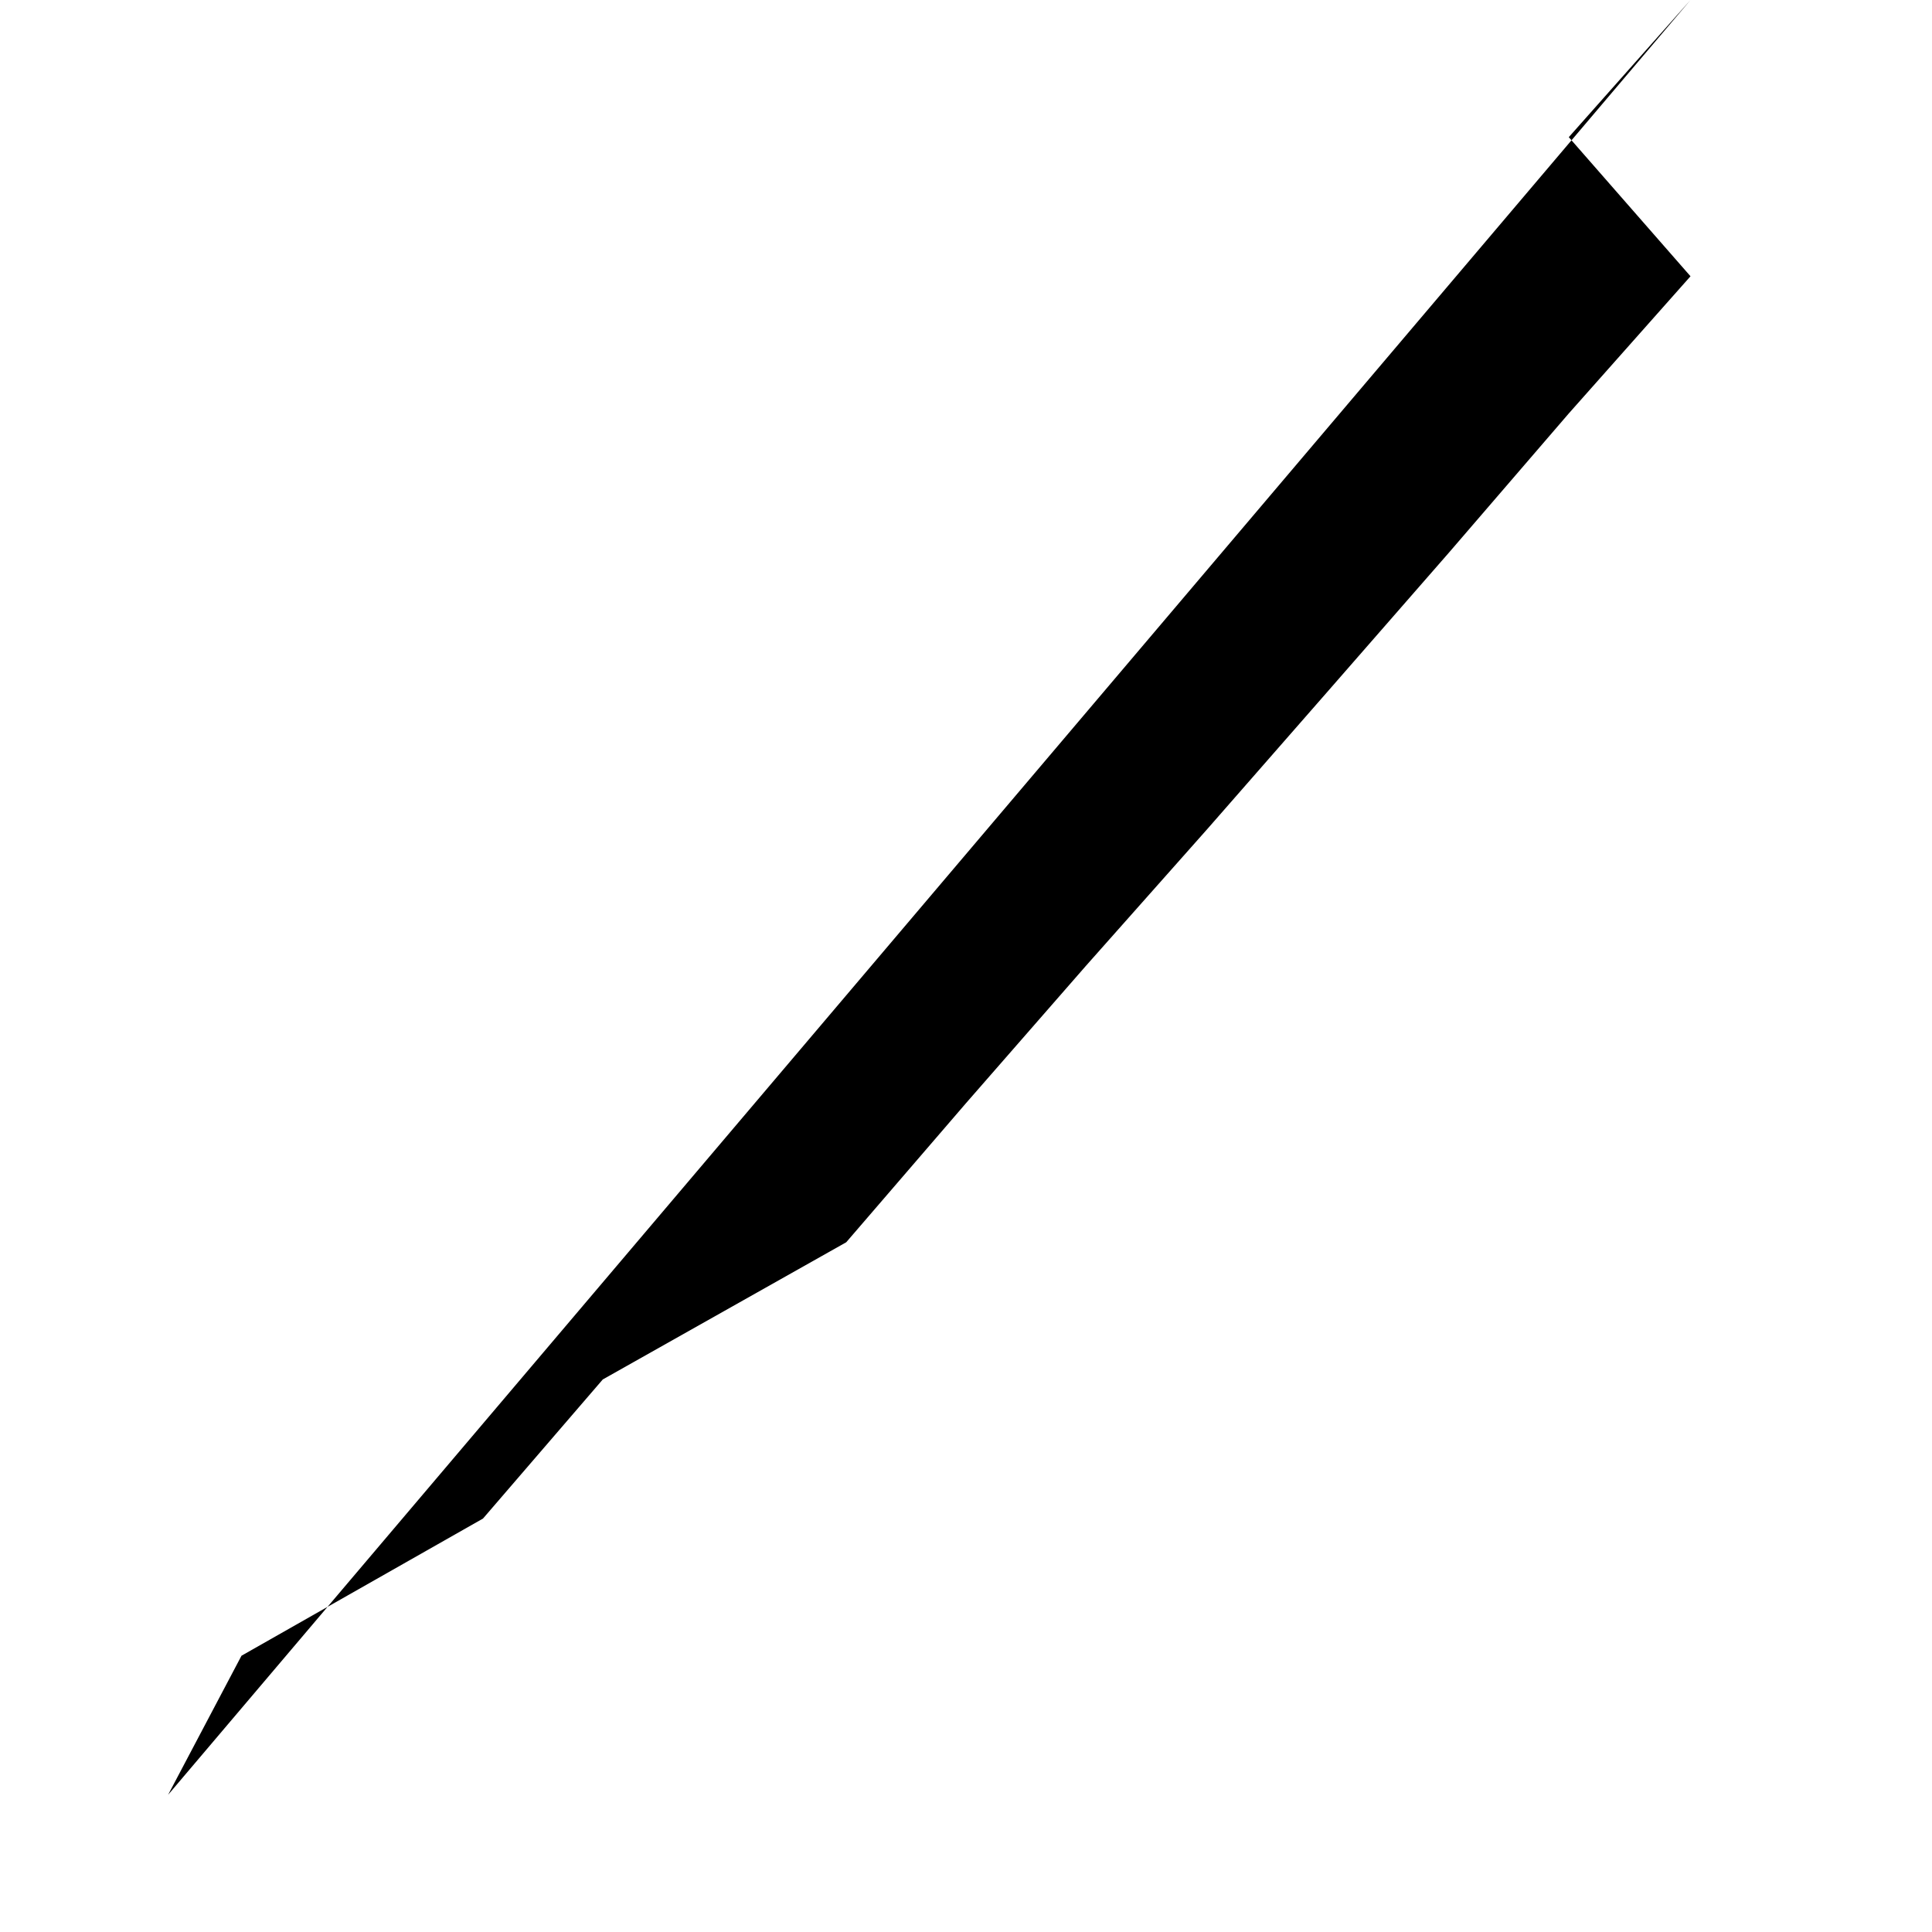
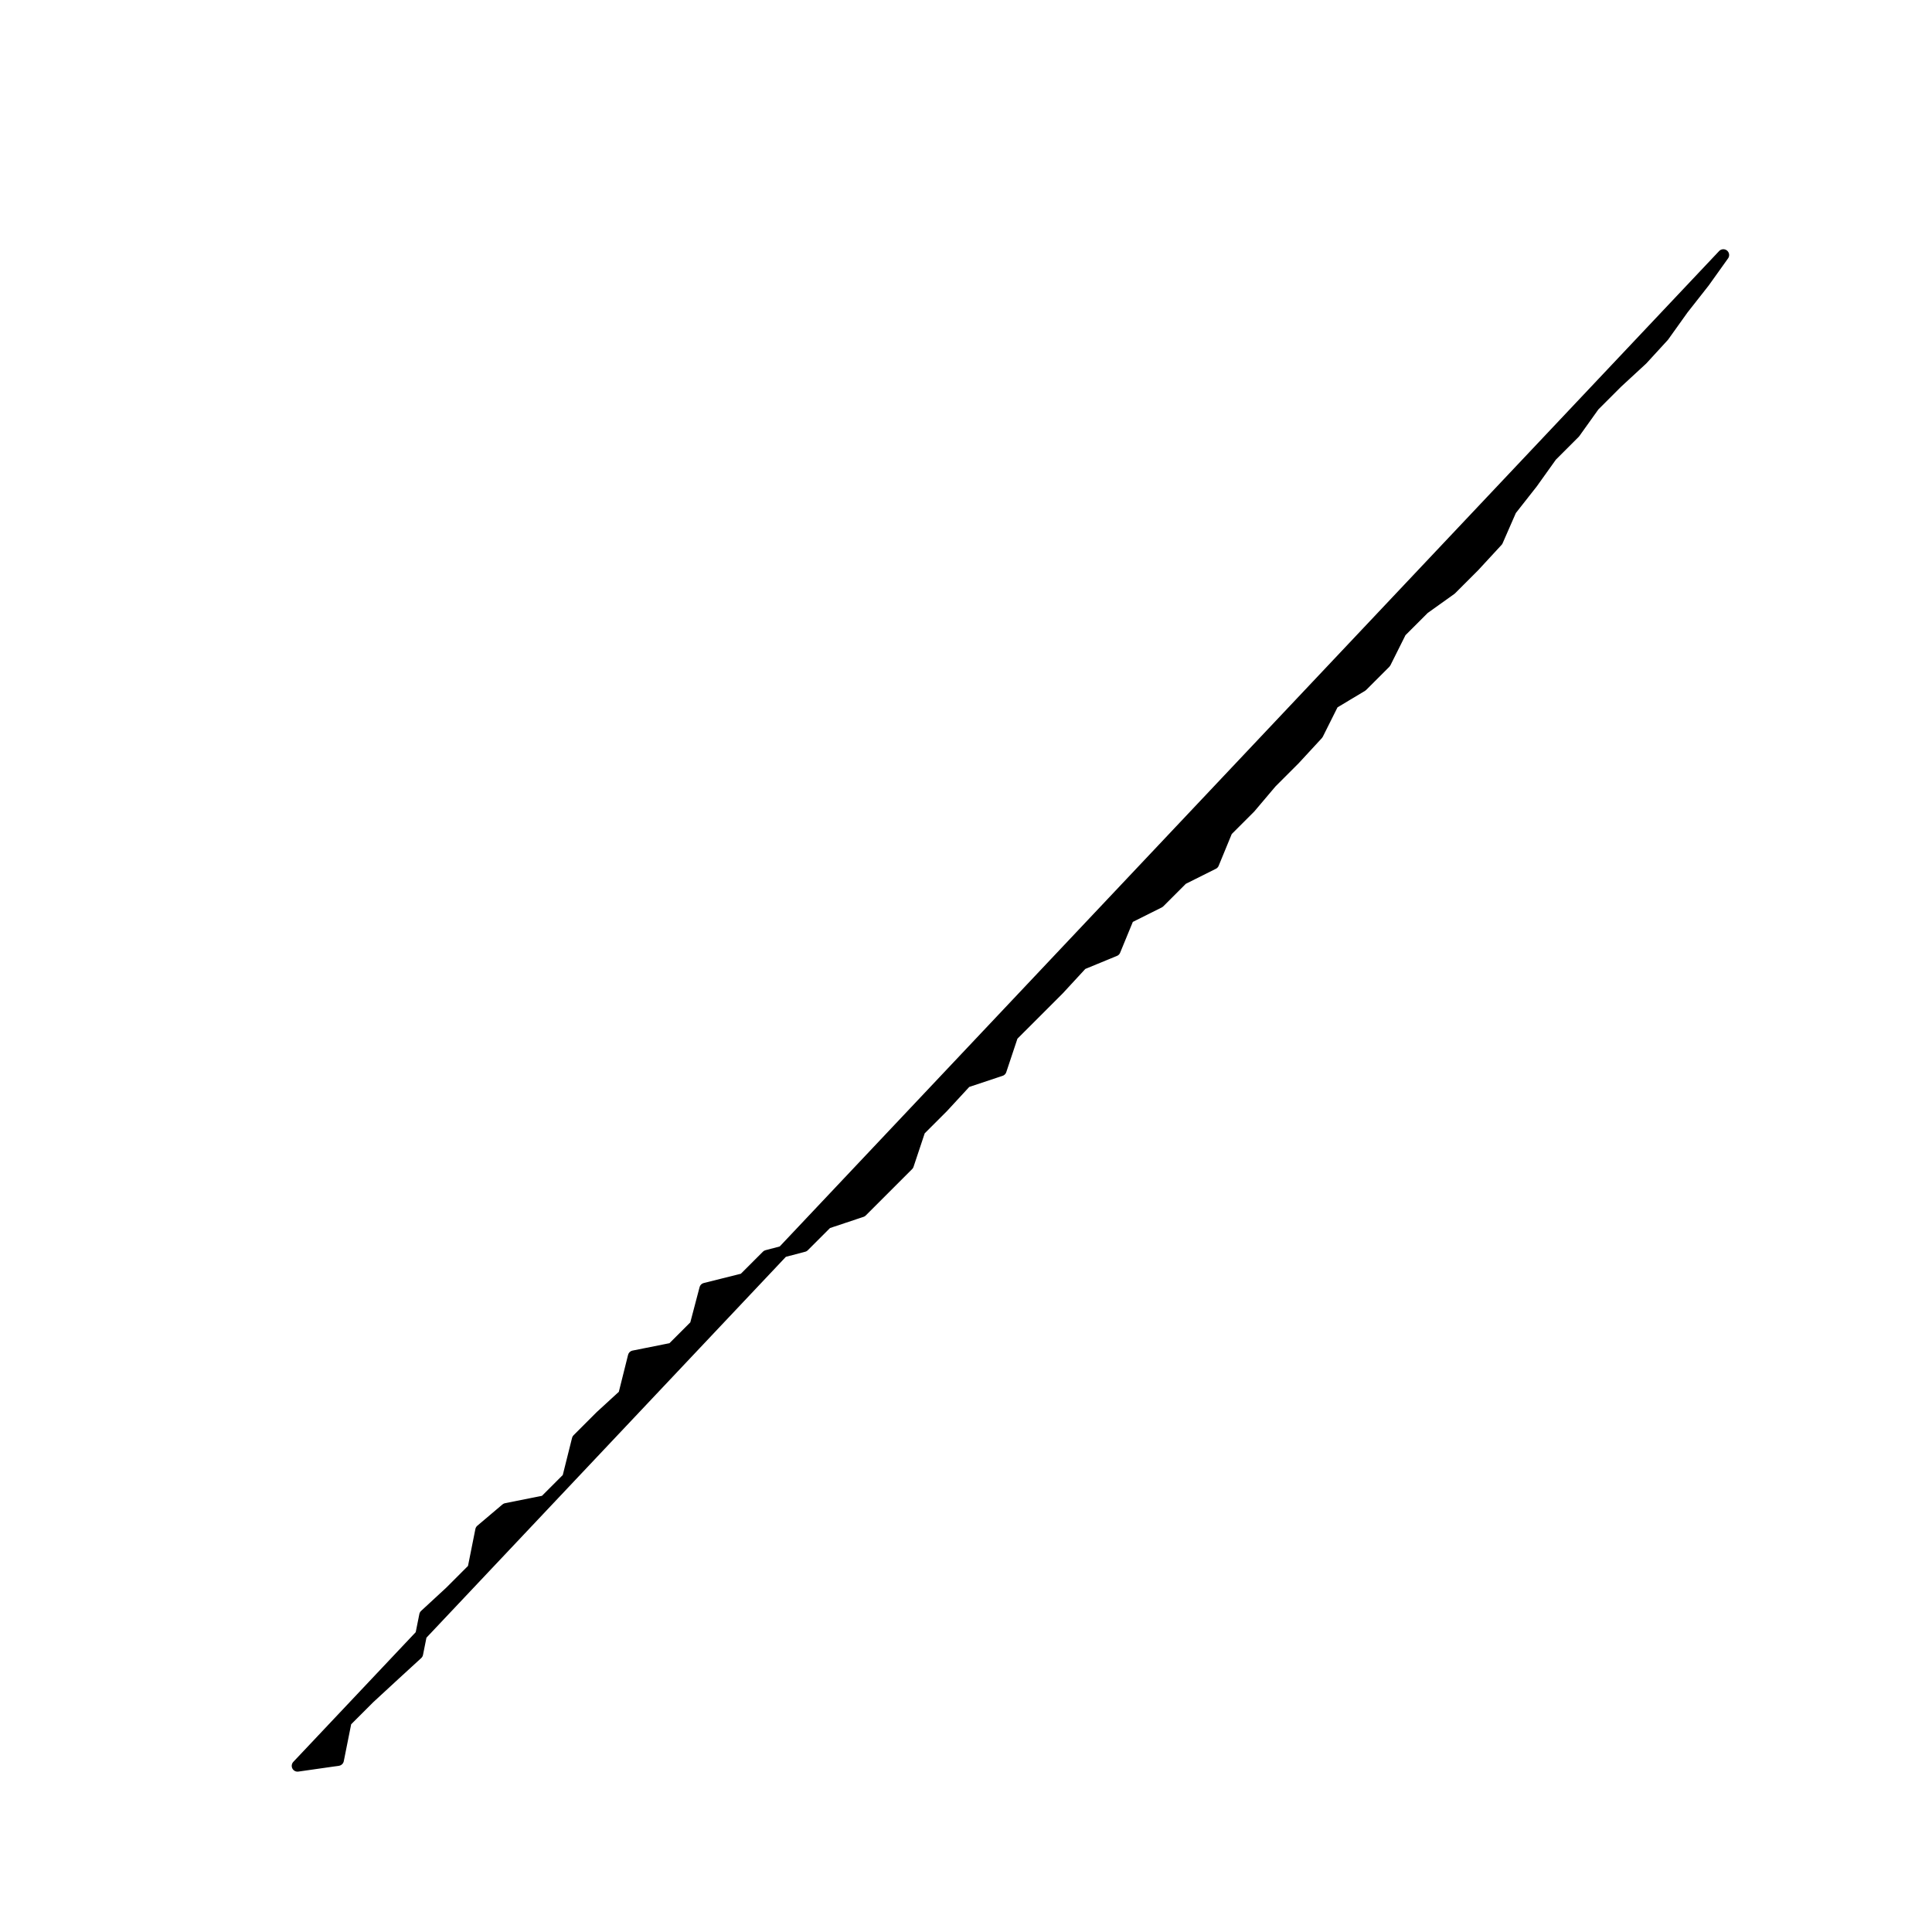
<svg xmlns="http://www.w3.org/2000/svg" viewBox="0 0 1 1">
-   <path d="M 0.875 0.0 L 0.812 0.071 L 0.833 0.095 L 0.854 0.119 L 0.875 0.143 L 0.812 0.214 L 0.75 0.286 L 0.688 0.357 L 0.625 0.429 L 0.562 0.5 L 0.5 0.571 L 0.438 0.643 L 0.312 0.714 L 0.25 0.786 L 0.125 0.857 L 0.087 0.929" fill="black" />
+   <path d="M 0.154 0.914 L 0.175 0.911 L 0.179 0.891 L 0.191 0.879 L 0.204 0.867 L 0.216 0.856 L 0.22 0.836 L 0.233 0.824 L 0.245 0.812 L 0.249 0.792 L 0.262 0.781 L 0.282 0.777 L 0.294 0.765 L 0.299 0.745 L 0.311 0.733 L 0.323 0.722 L 0.328 0.702 L 0.348 0.698 L 0.36 0.686 L 0.365 0.667 L 0.385 0.662 L 0.397 0.65 L 0.416 0.645 L 0.428 0.633 L 0.446 0.627 L 0.458 0.615 L 0.47 0.603 L 0.476 0.585 L 0.488 0.573 L 0.5 0.56 L 0.518 0.554 L 0.524 0.536 L 0.536 0.524 L 0.548 0.512 L 0.56 0.499 L 0.577 0.492 L 0.584 0.475 L 0.6 0.467 L 0.612 0.455 L 0.628 0.447 L 0.635 0.43 L 0.647 0.418 L 0.658 0.405 L 0.67 0.393 L 0.682 0.38 L 0.69 0.364 L 0.705 0.355 L 0.717 0.343 L 0.725 0.327 L 0.737 0.315 L 0.751 0.305 L 0.763 0.293 L 0.775 0.28 L 0.782 0.264 L 0.793 0.25 L 0.803 0.236 L 0.815 0.224 L 0.825 0.21 L 0.837 0.198 L 0.85 0.186 L 0.861 0.174 L 0.871 0.16 L 0.882 0.146 L 0.892 0.132 Z" fill="black" stroke="black" stroke-width="0.006" stroke-linejoin="round" stroke-linecap="round" />
</svg>
